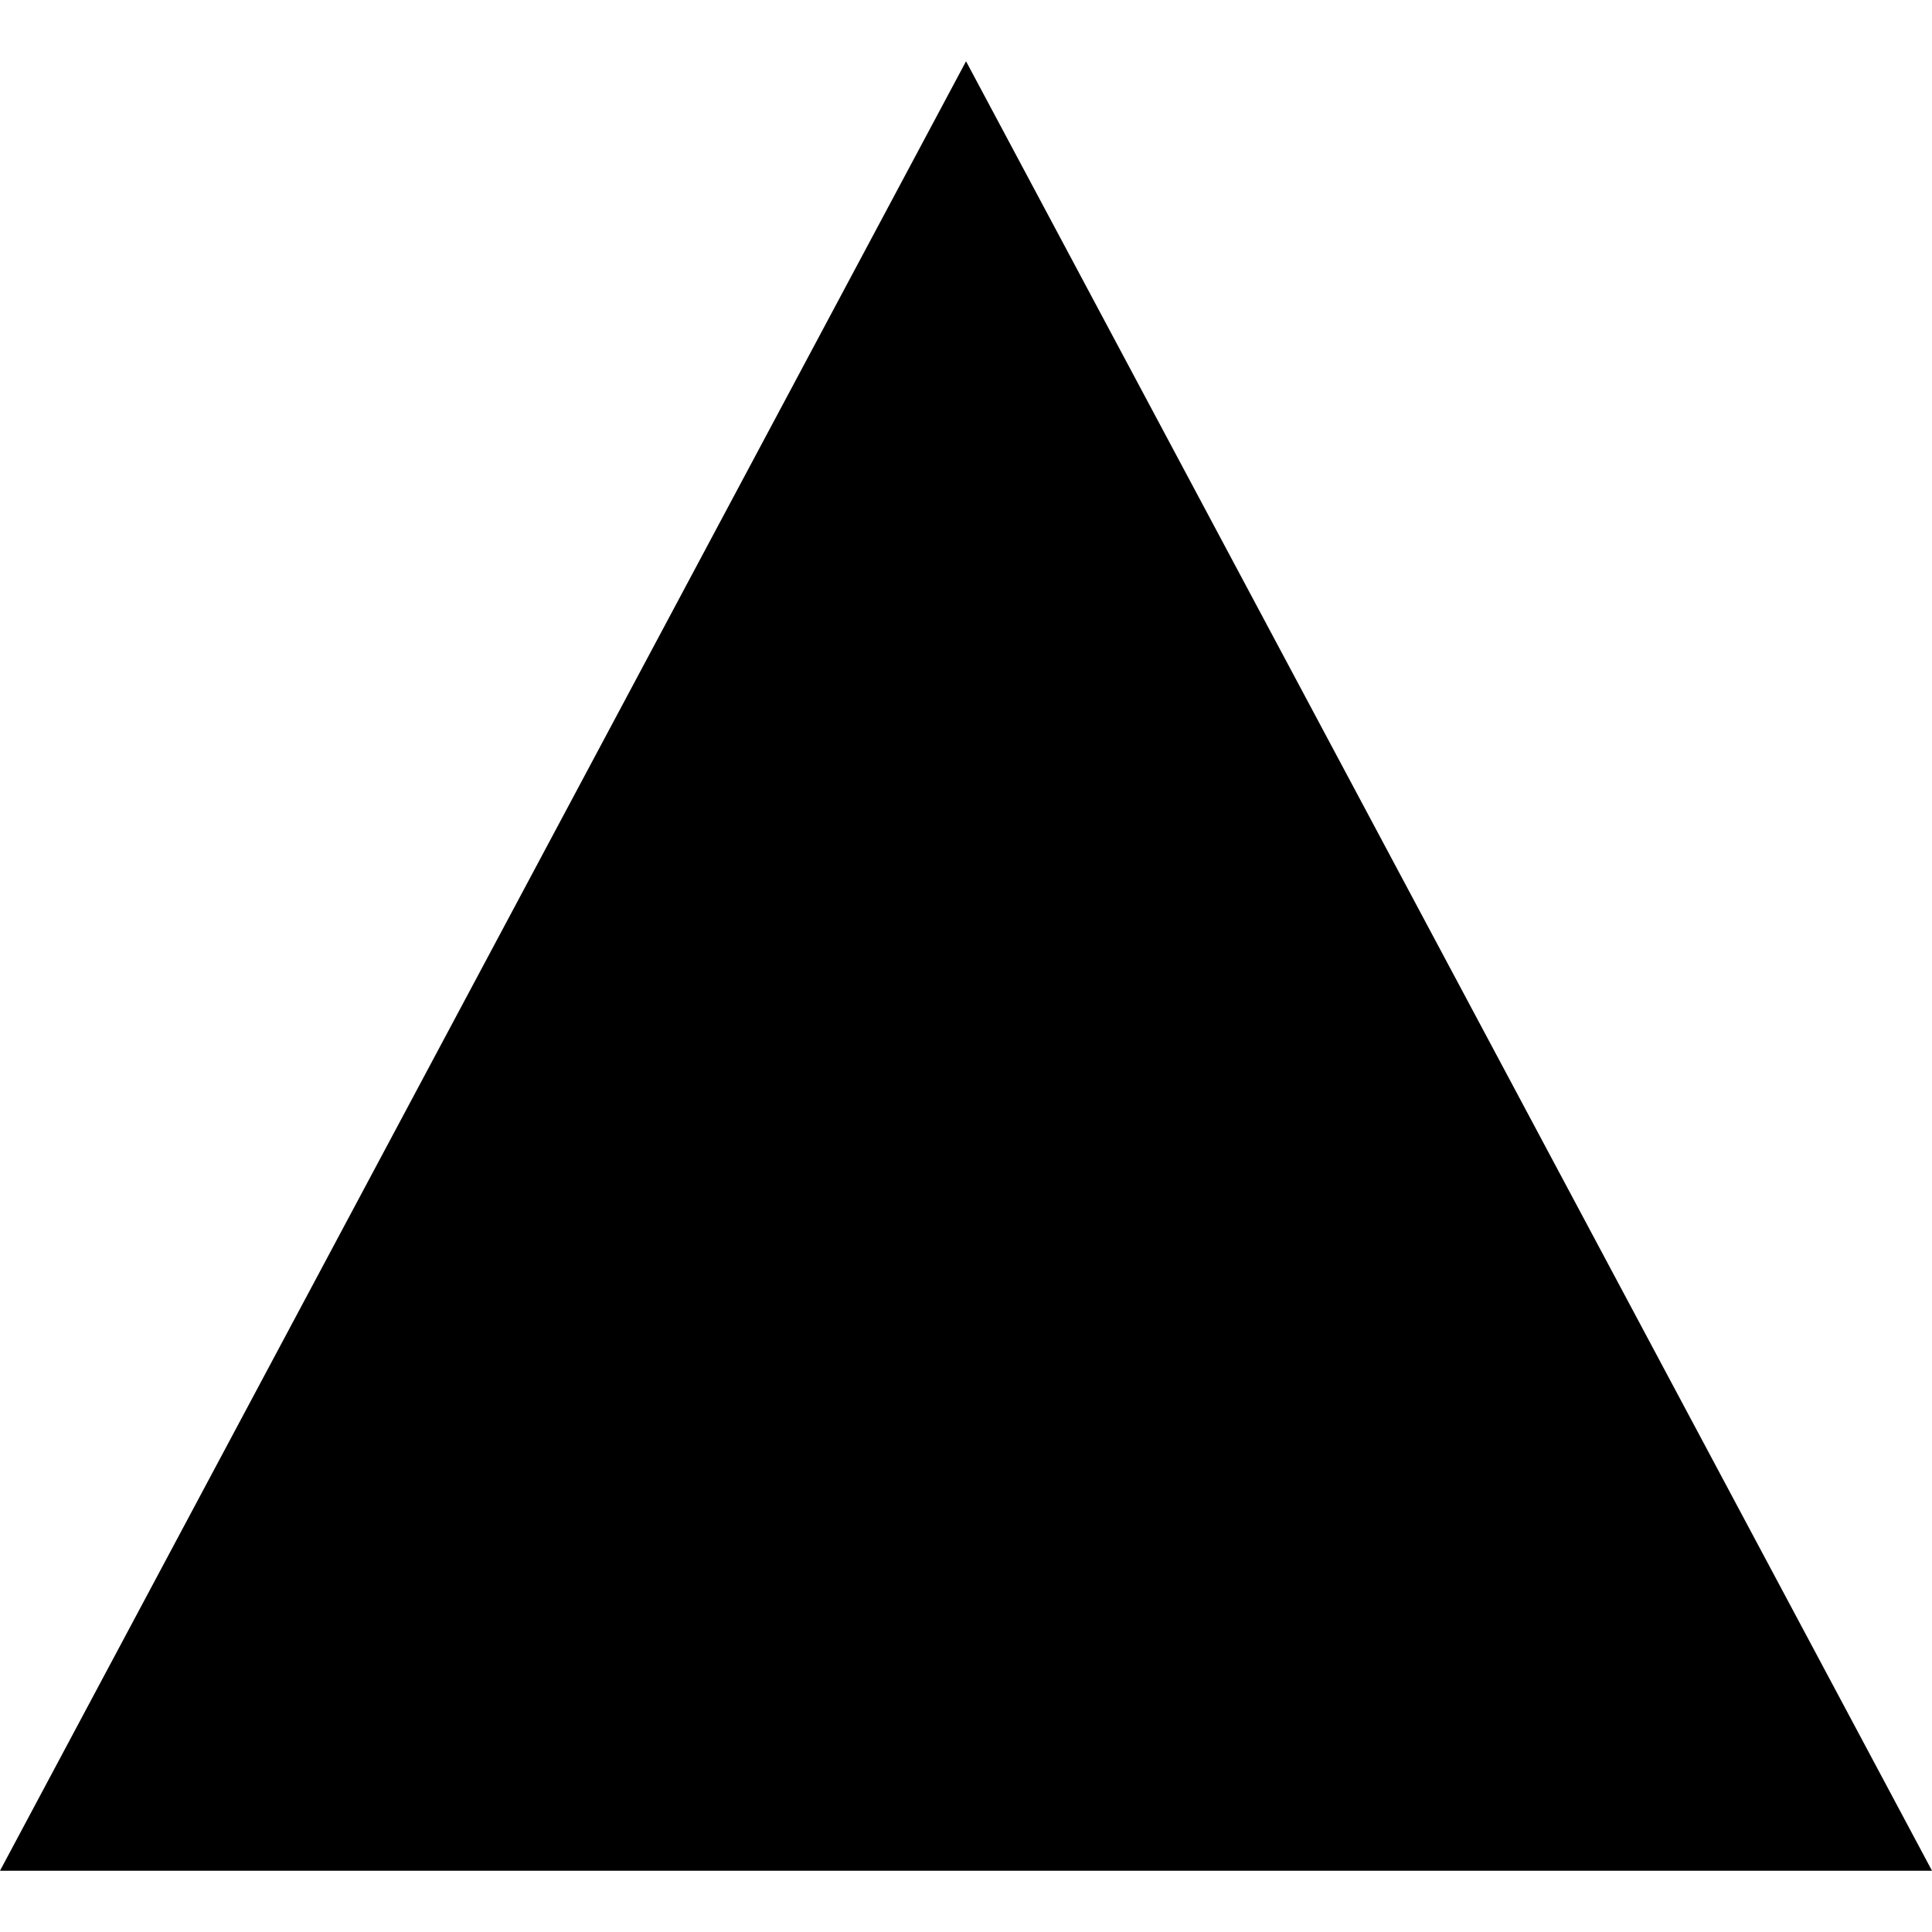
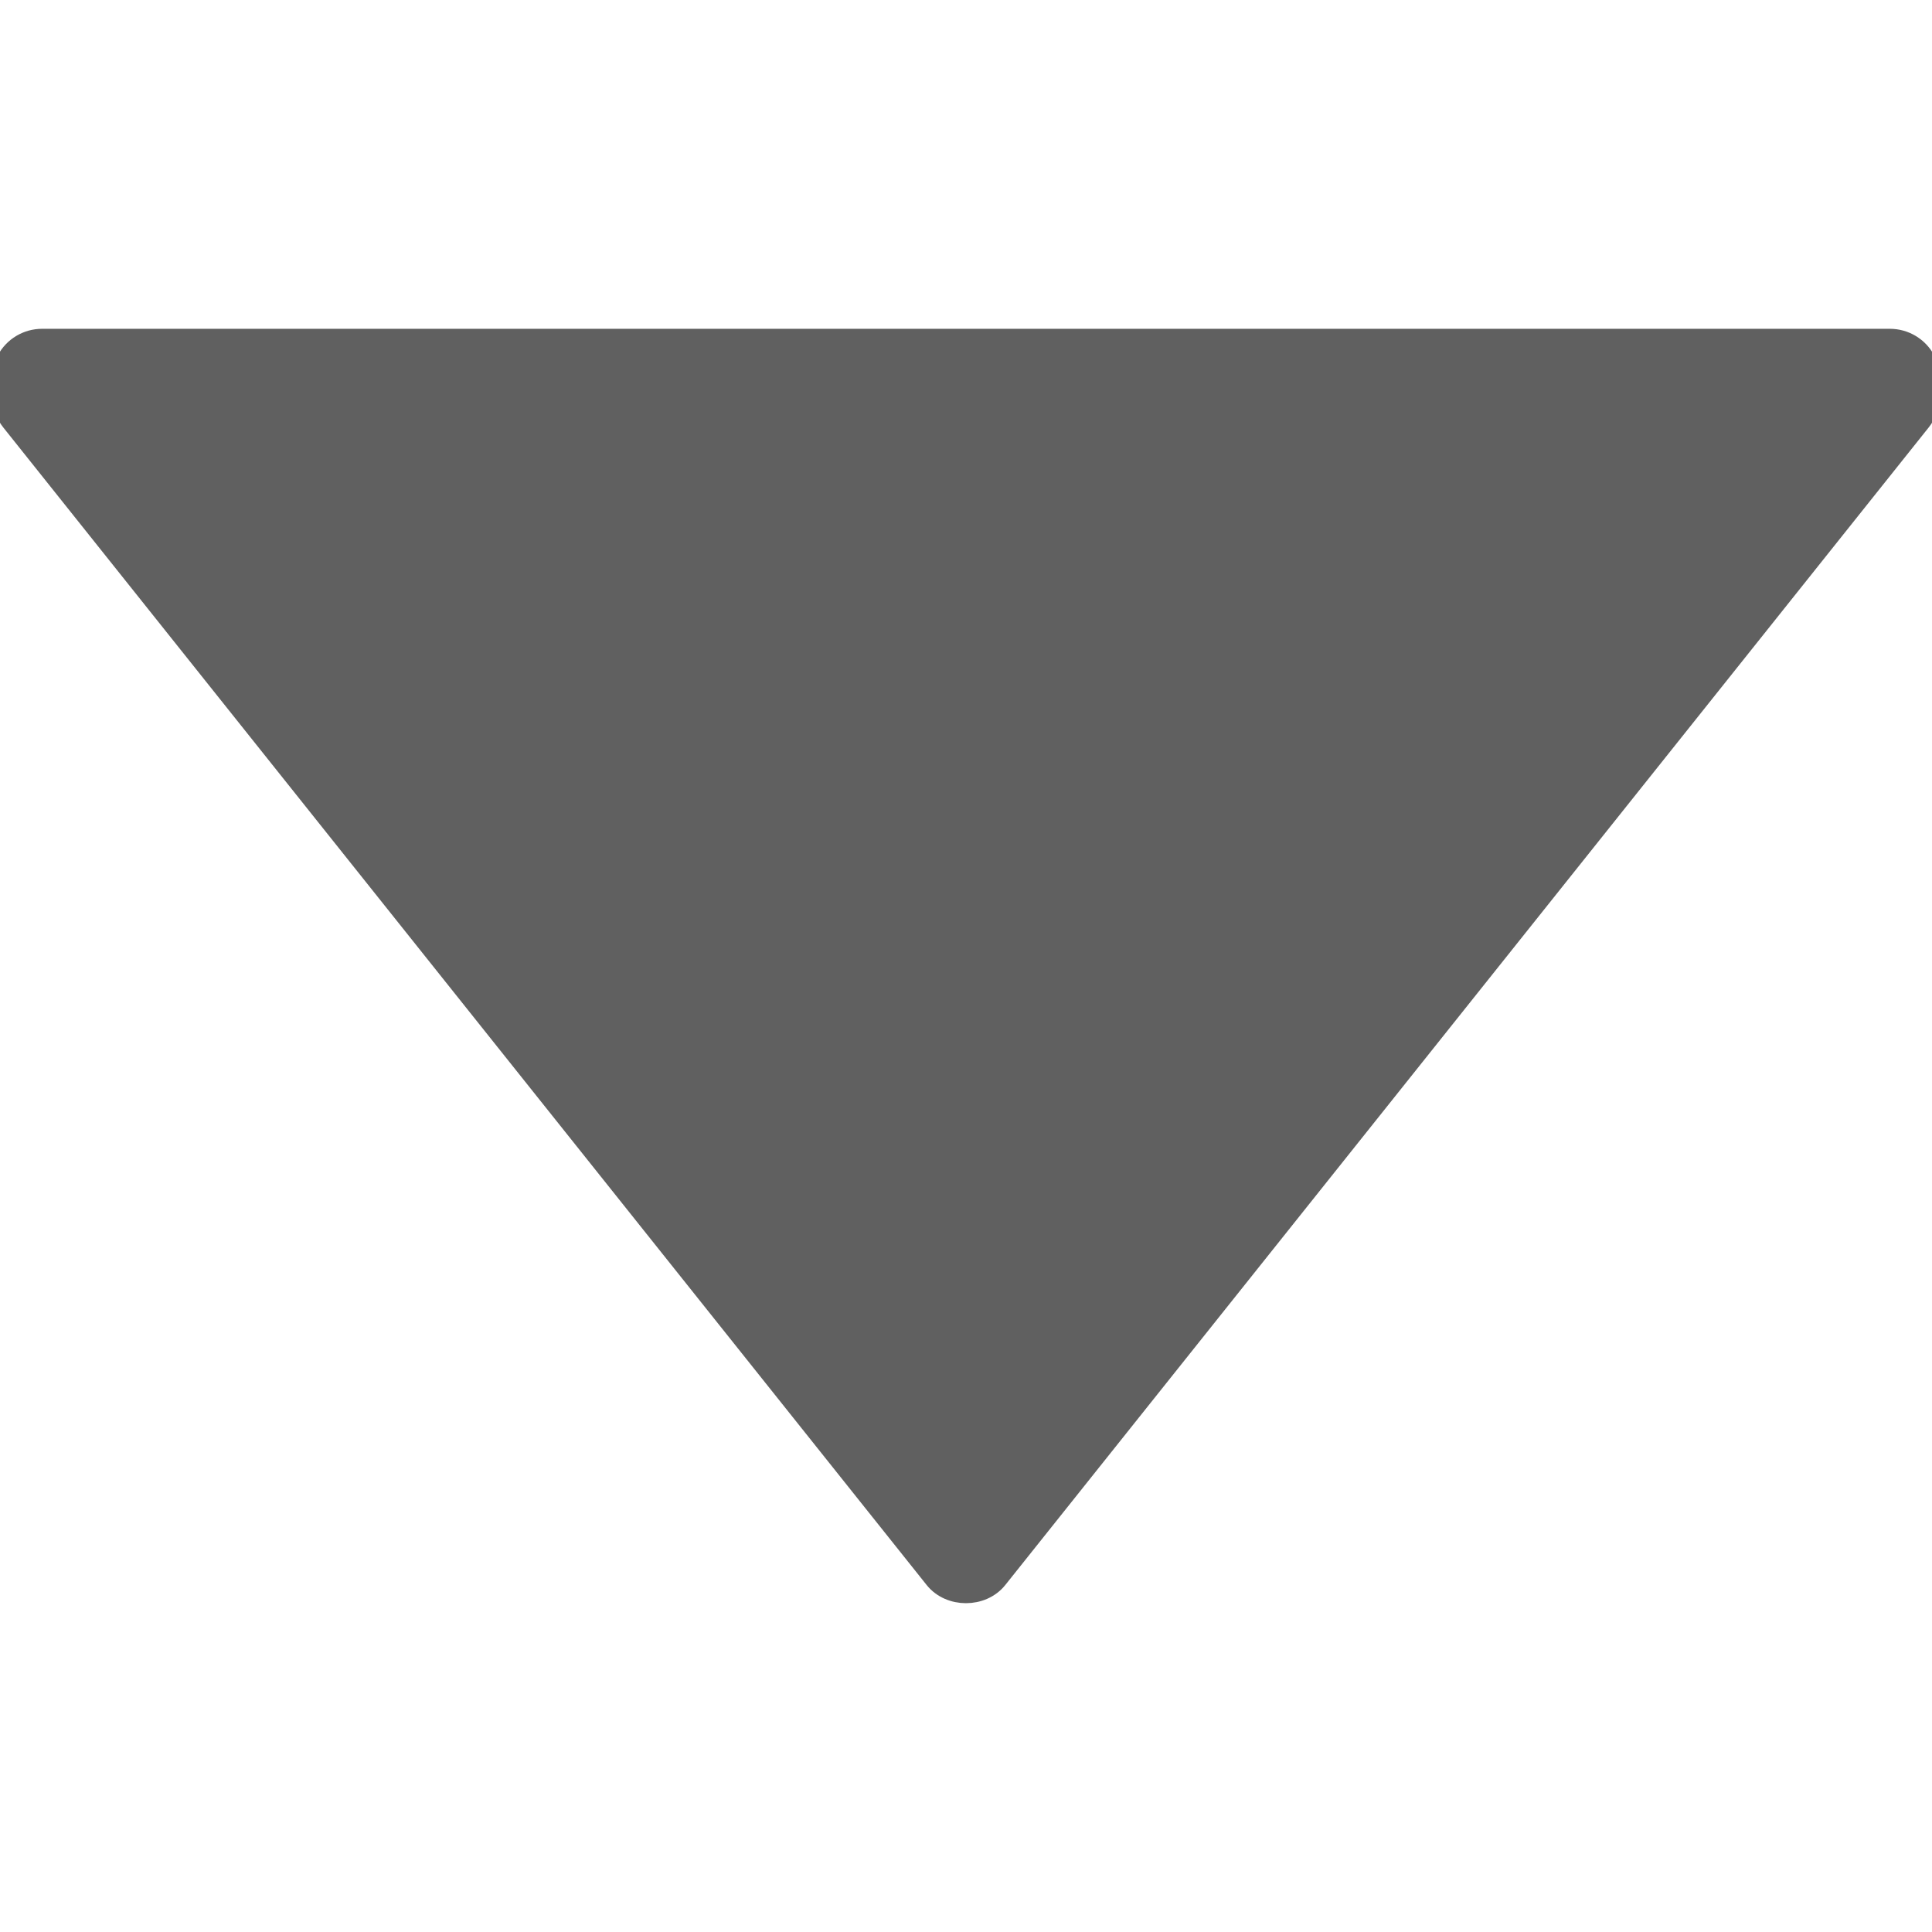
- <svg xmlns="http://www.w3.org/2000/svg" version="1.1" id="Capa_1" x="0px" y="0px" viewBox="0 0 490 490" style="enable-background:new 0 0 490 490;" xml:space="preserve">
-   <g>
-     <g>
-       <path d="M490,474.459H0L245.009,15.541L490,474.459z" />
-     </g>
-     <g>
- 	</g>
-     <g>
- 	</g>
-     <g>
- 	</g>
-     <g>
- 	</g>
-     <g>
- 	</g>
-     <g>
- 	</g>
-     <g>
- 	</g>
-     <g>
- 	</g>
-     <g>
- 	</g>
-     <g>
- 	</g>
-     <g>
- 	</g>
-     <g>
- 	</g>
-     <g>
- 	</g>
-     <g>
- 	</g>
-     <g>
- 	</g>
+ <svg xmlns="http://www.w3.org/2000/svg" version="1.1" id="Capa_1" x="0px" y="0px" width="96.154px" height="96.154px" viewBox="0 0 96.154 96.154" style="enable-background:new 0 0 96.154 96.154; fill: #606060;" xml:space="preserve">
+   <g stroke="#606060">
+     <path d="M0.561,20.971l45.951,57.605c0.76,0.951,2.367,0.951,3.127,0l45.956-57.609c0.547-0.689,0.709-1.716,0.414-2.61 c-0.061-0.187-0.129-0.33-0.186-0.437c-0.351-0.65-1.025-1.056-1.765-1.056H2.093c-0.736,0-1.414,0.405-1.762,1.056 c-0.059,0.109-0.127,0.253-0.184,0.426C-0.15,19.251,0.011,20.28,0.561,20.971z" />
  </g>
-   <g>
- </g>
-   <g>
- </g>
-   <g>
- </g>
-   <g>
- </g>
-   <g>
- </g>
-   <g>
- </g>
-   <g>
- </g>
-   <g>
- </g>
-   <g>
- </g>
-   <g>
- </g>
-   <g>
- </g>
-   <g>
- </g>
-   <g>
- </g>
-   <g>
- </g>
-   <g>
- </g>
</svg>
